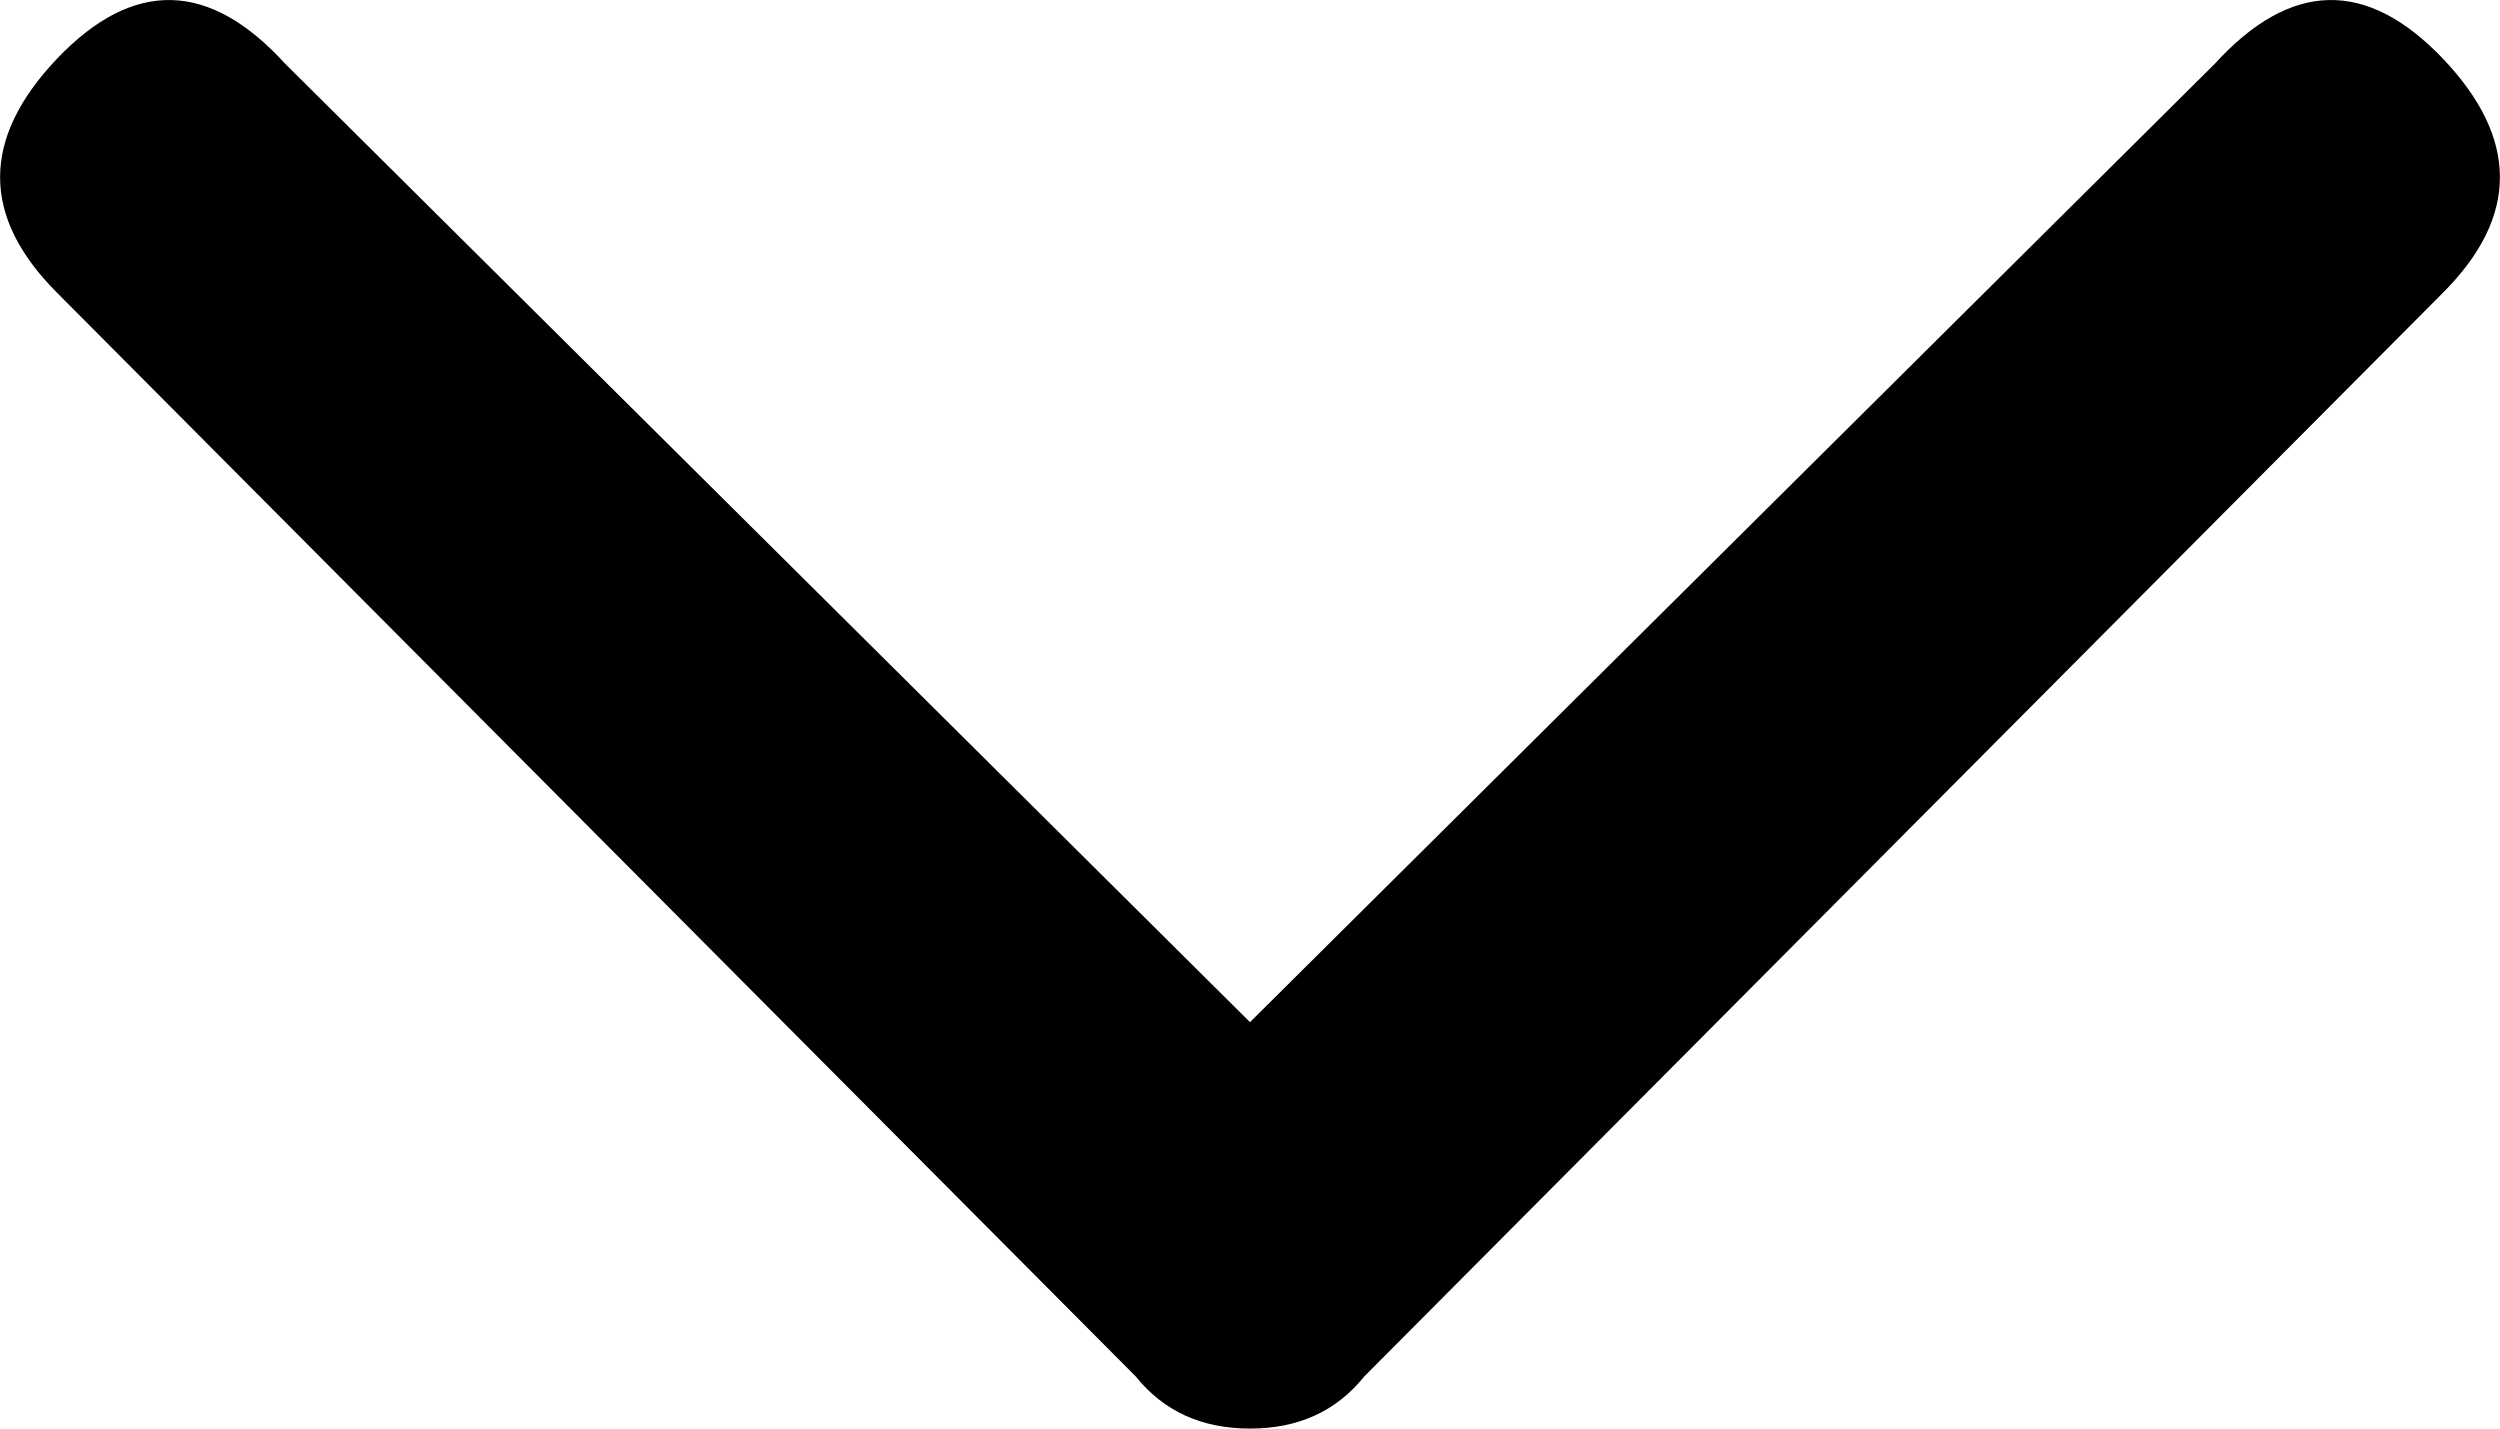
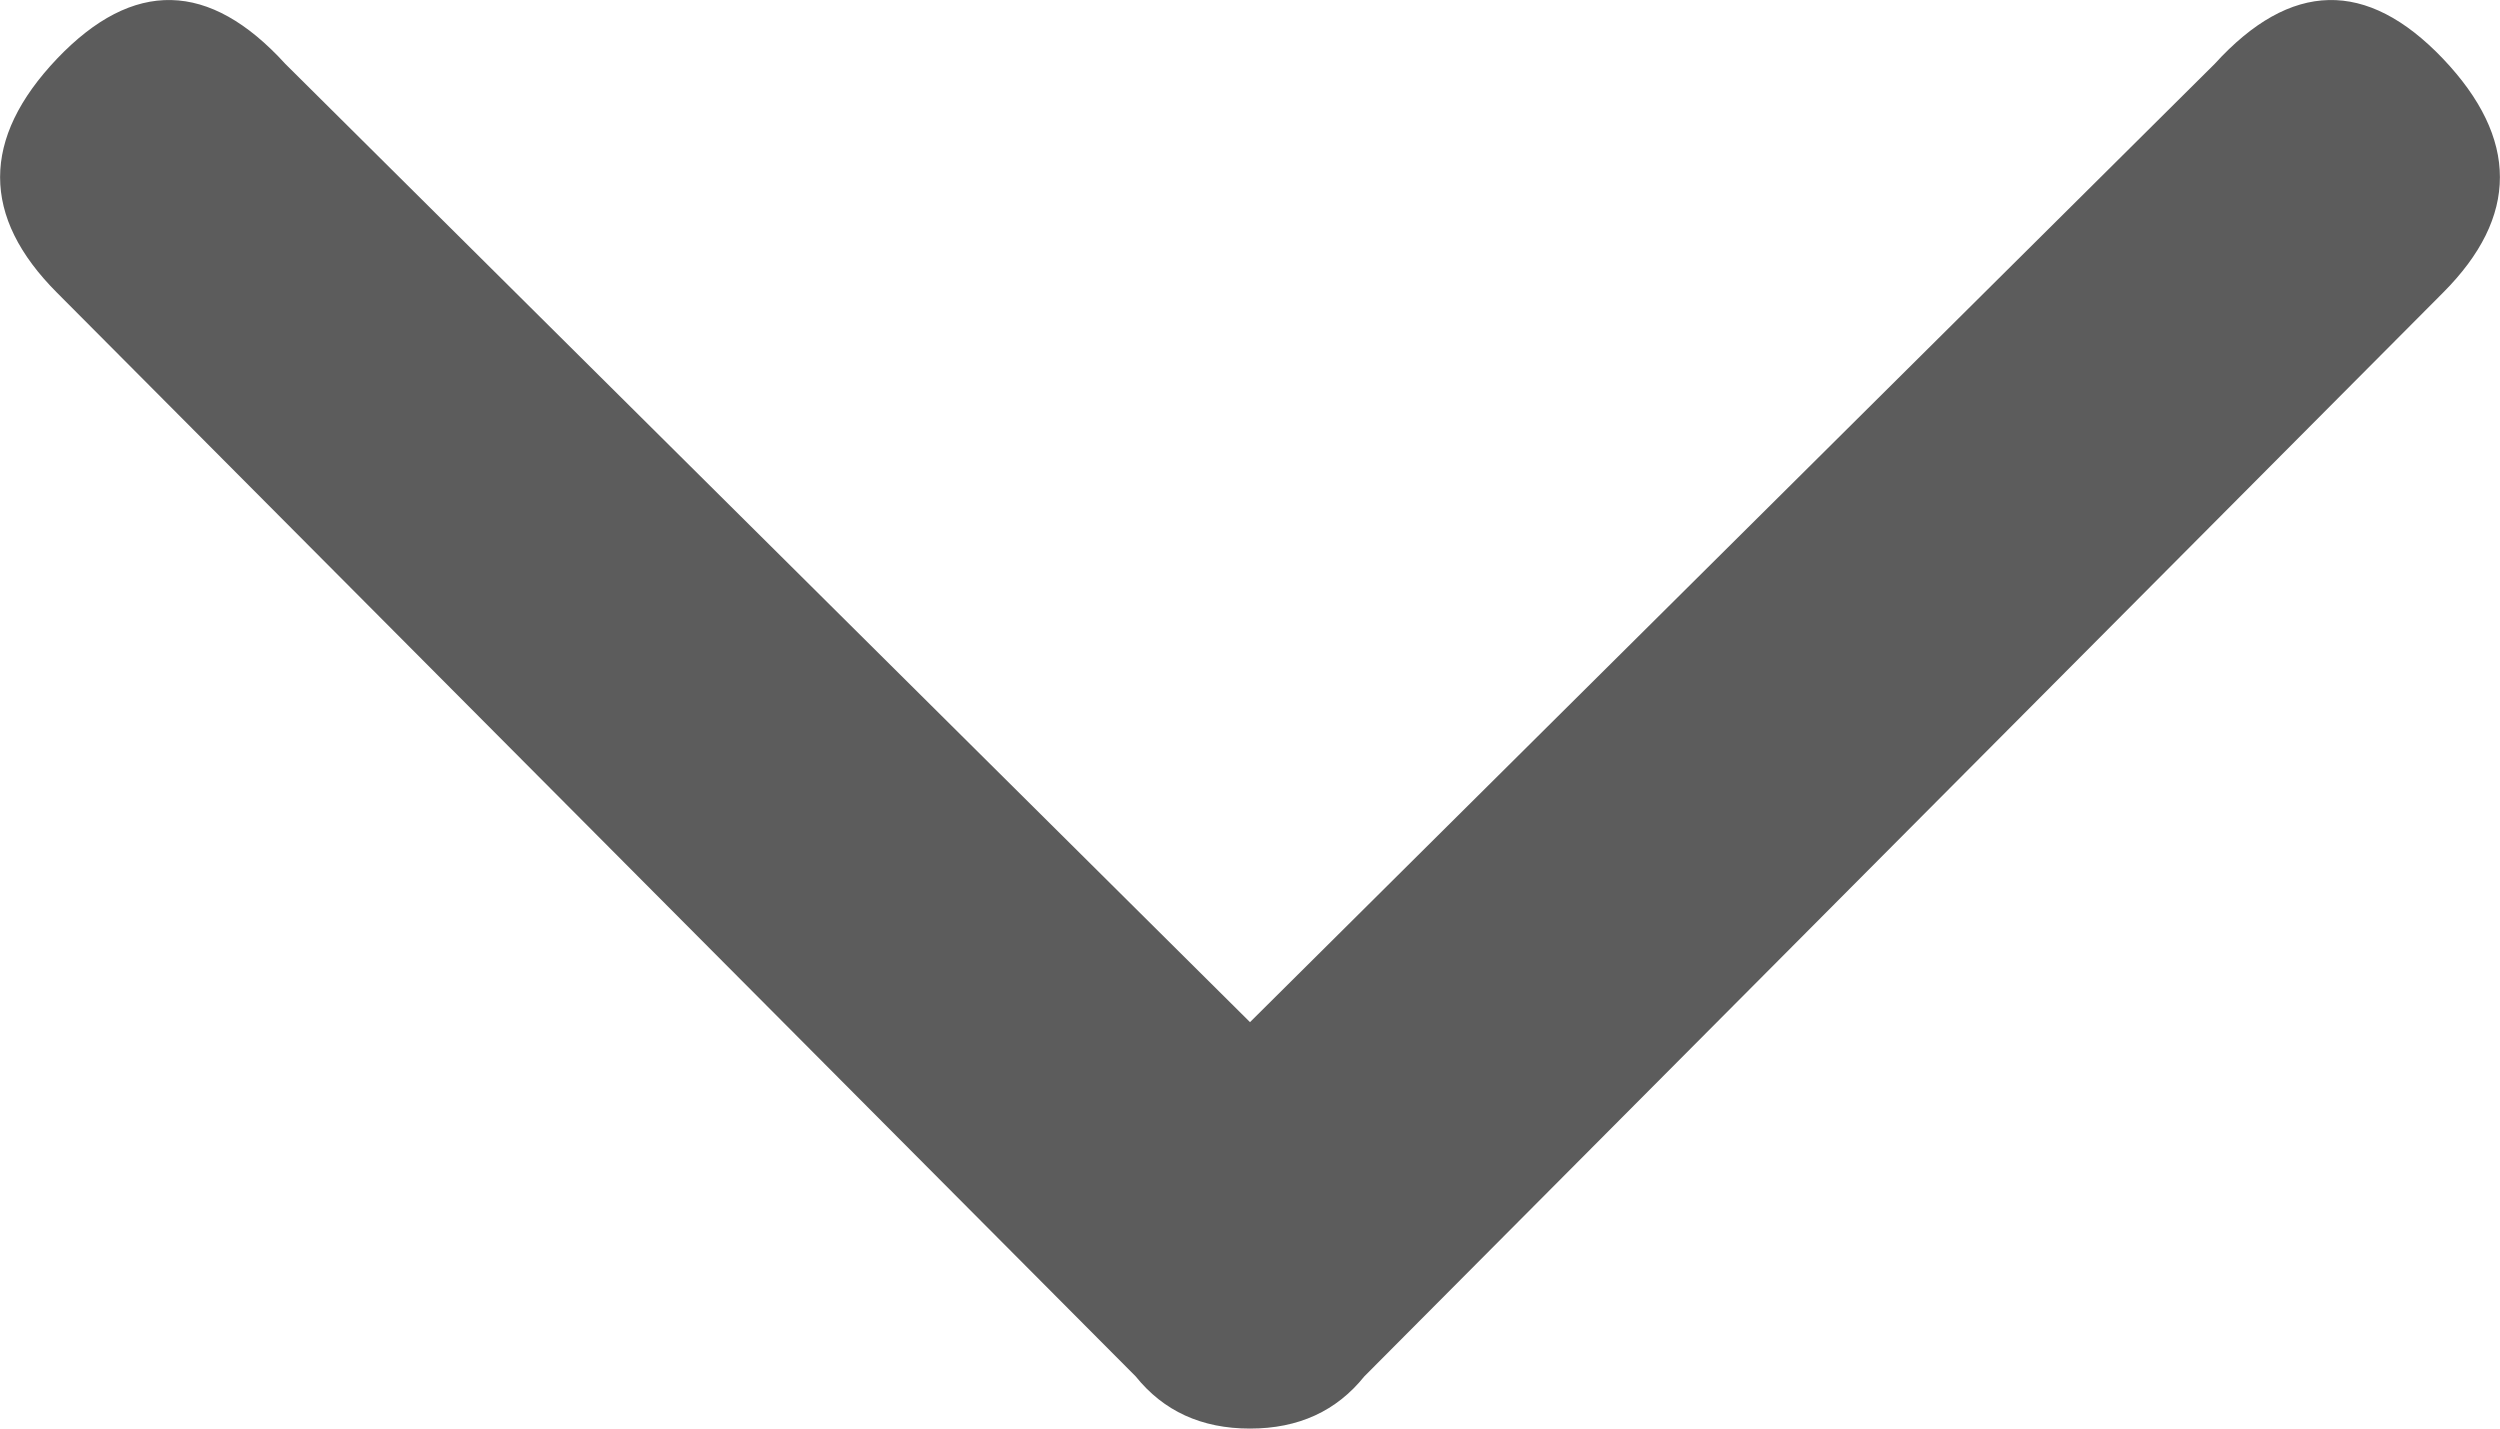
<svg xmlns="http://www.w3.org/2000/svg" width="7" height="4" viewBox="0 0 7 4" fill="none">
-   <path d="M6.201 0.179L3.5 2.862L0.799 0.179C0.586 -0.055 0.373 -0.059 0.16 0.164C-0.053 0.388 -0.053 0.607 0.16 0.82L3.18 3.854C3.258 3.951 3.364 4 3.5 4C3.636 4 3.742 3.951 3.82 3.854L6.84 0.82C7.053 0.607 7.053 0.388 6.84 0.164C6.627 -0.059 6.414 -0.055 6.201 0.179Z" fill="black" />
+   <path d="M6.201 0.179L3.5 2.862L0.799 0.179C0.586 -0.055 0.373 -0.059 0.16 0.164C-0.053 0.388 -0.053 0.607 0.16 0.82L3.18 3.854C3.258 3.951 3.364 4 3.5 4C3.636 4 3.742 3.951 3.82 3.854L6.84 0.82C7.053 0.607 7.053 0.388 6.84 0.164C6.627 -0.059 6.414 -0.055 6.201 0.179Z" fill="#5C5C5C" />
</svg>
